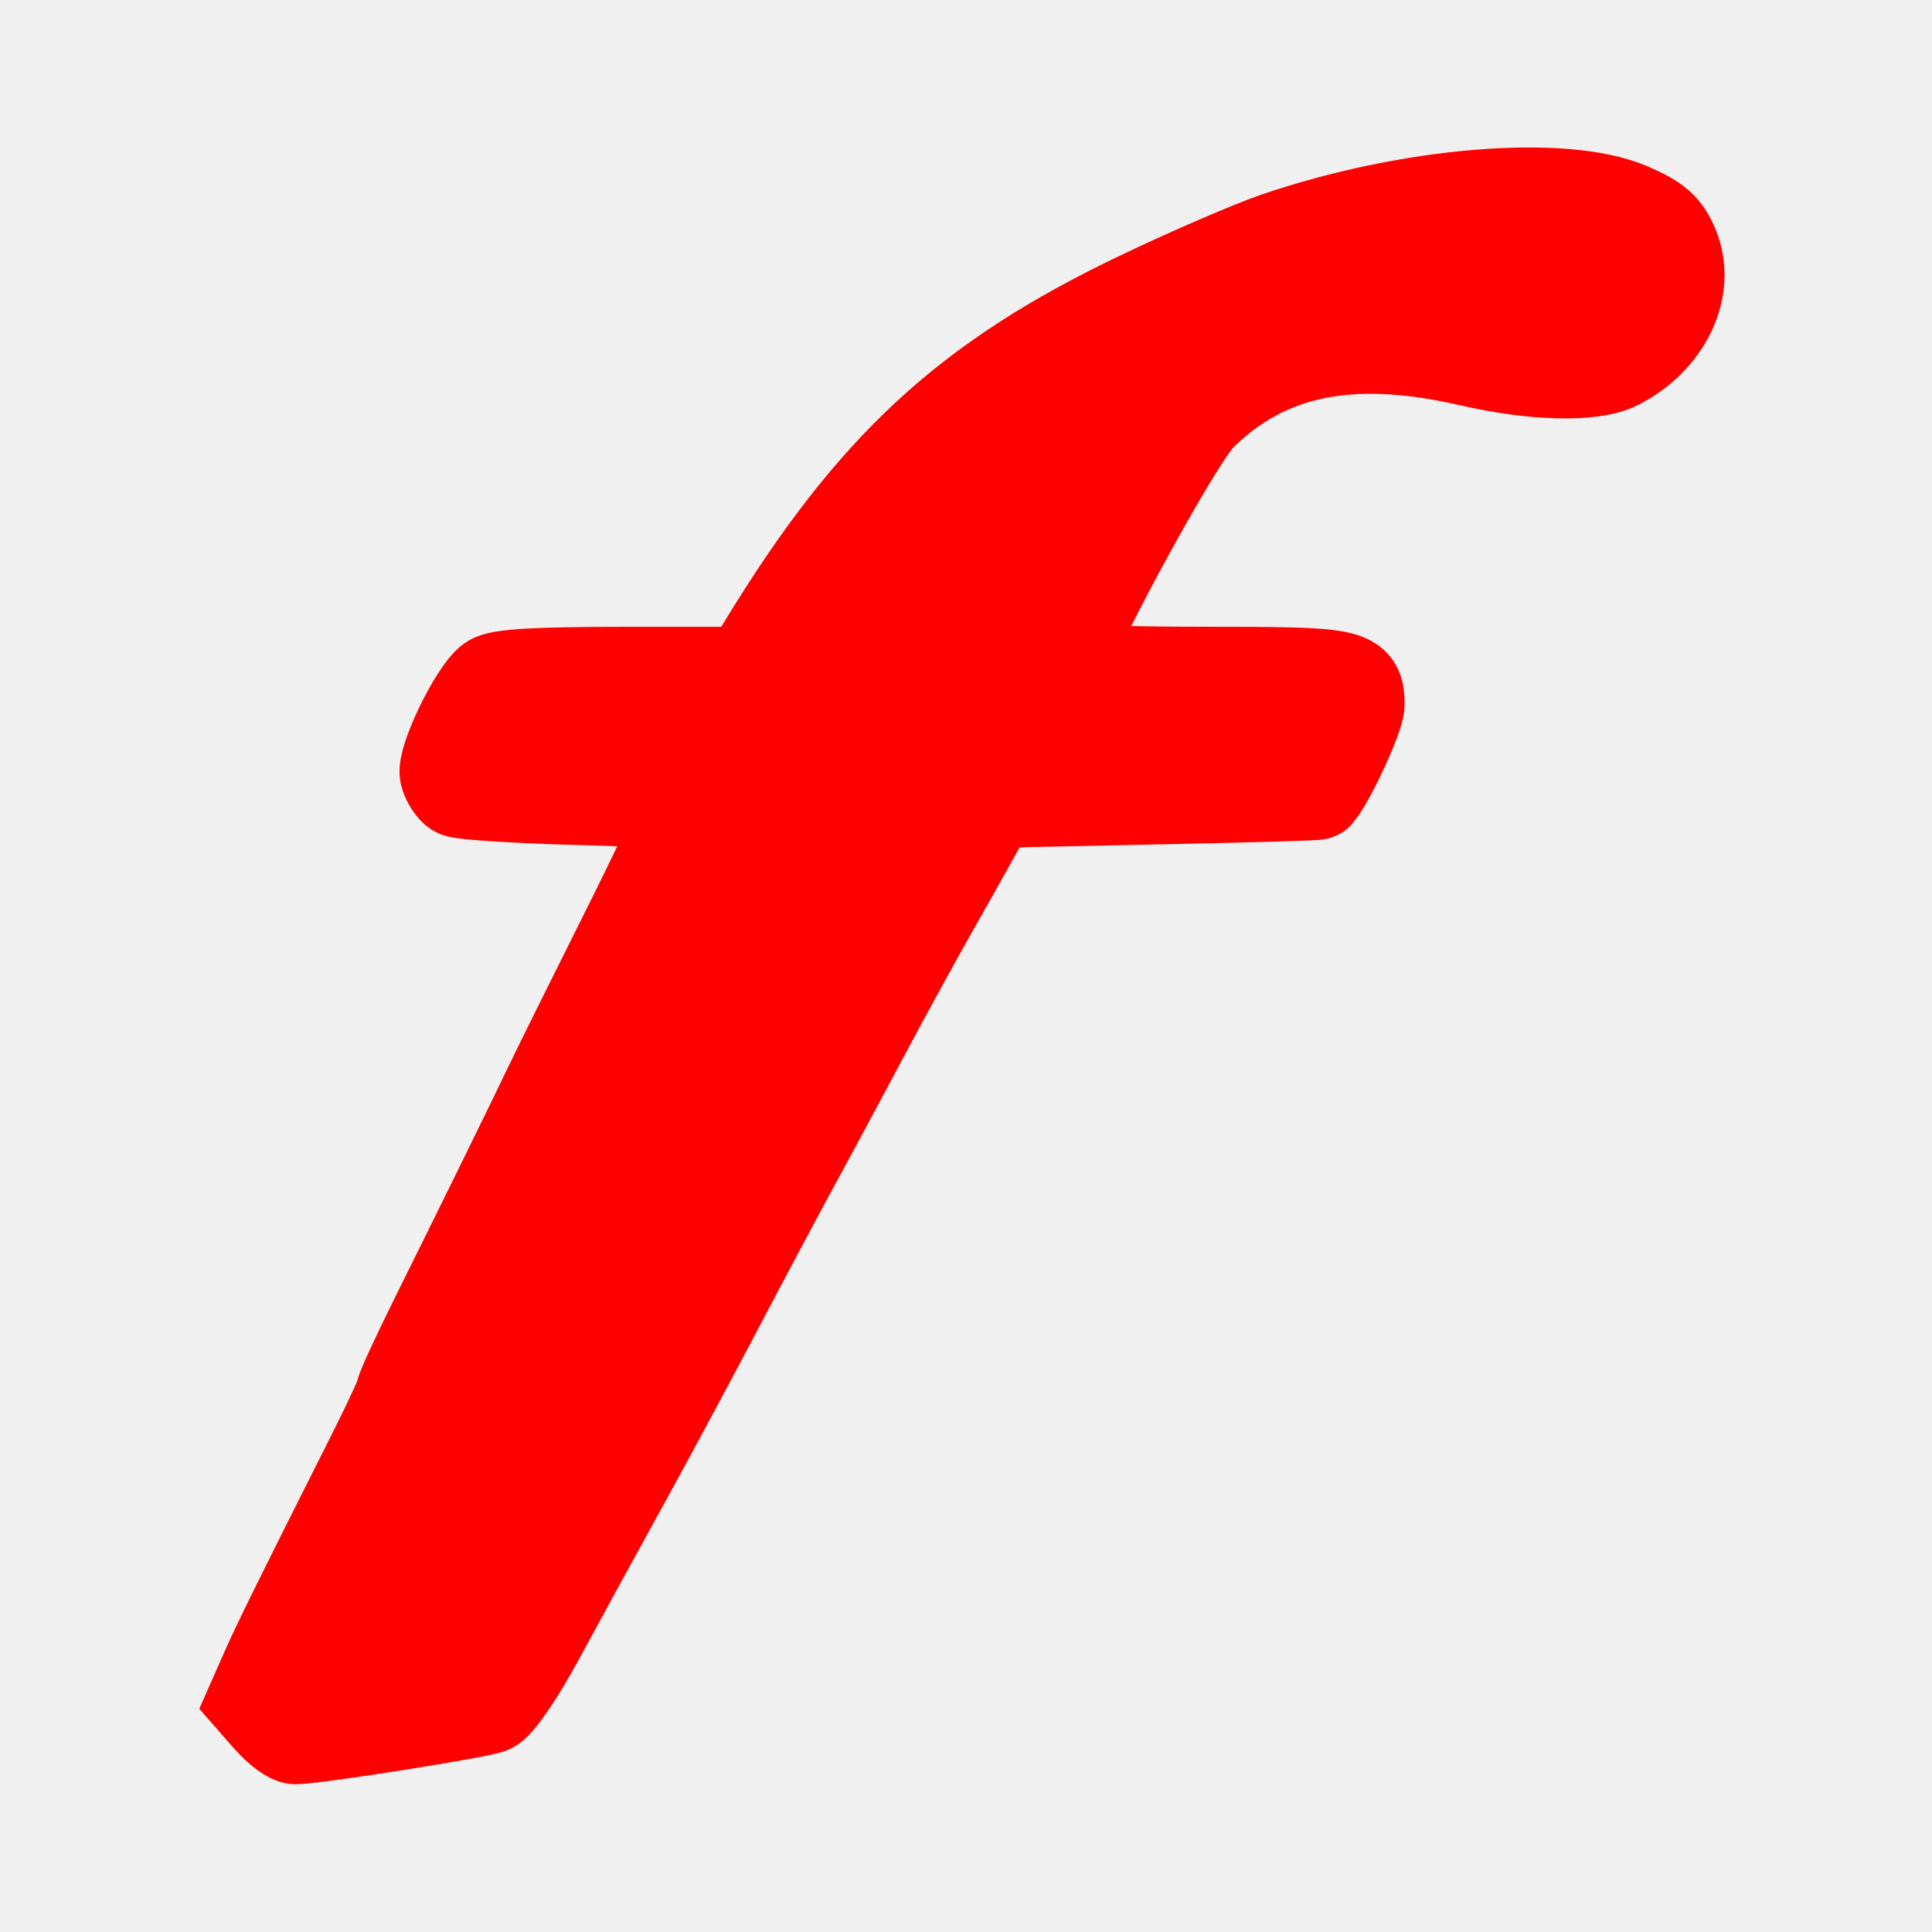
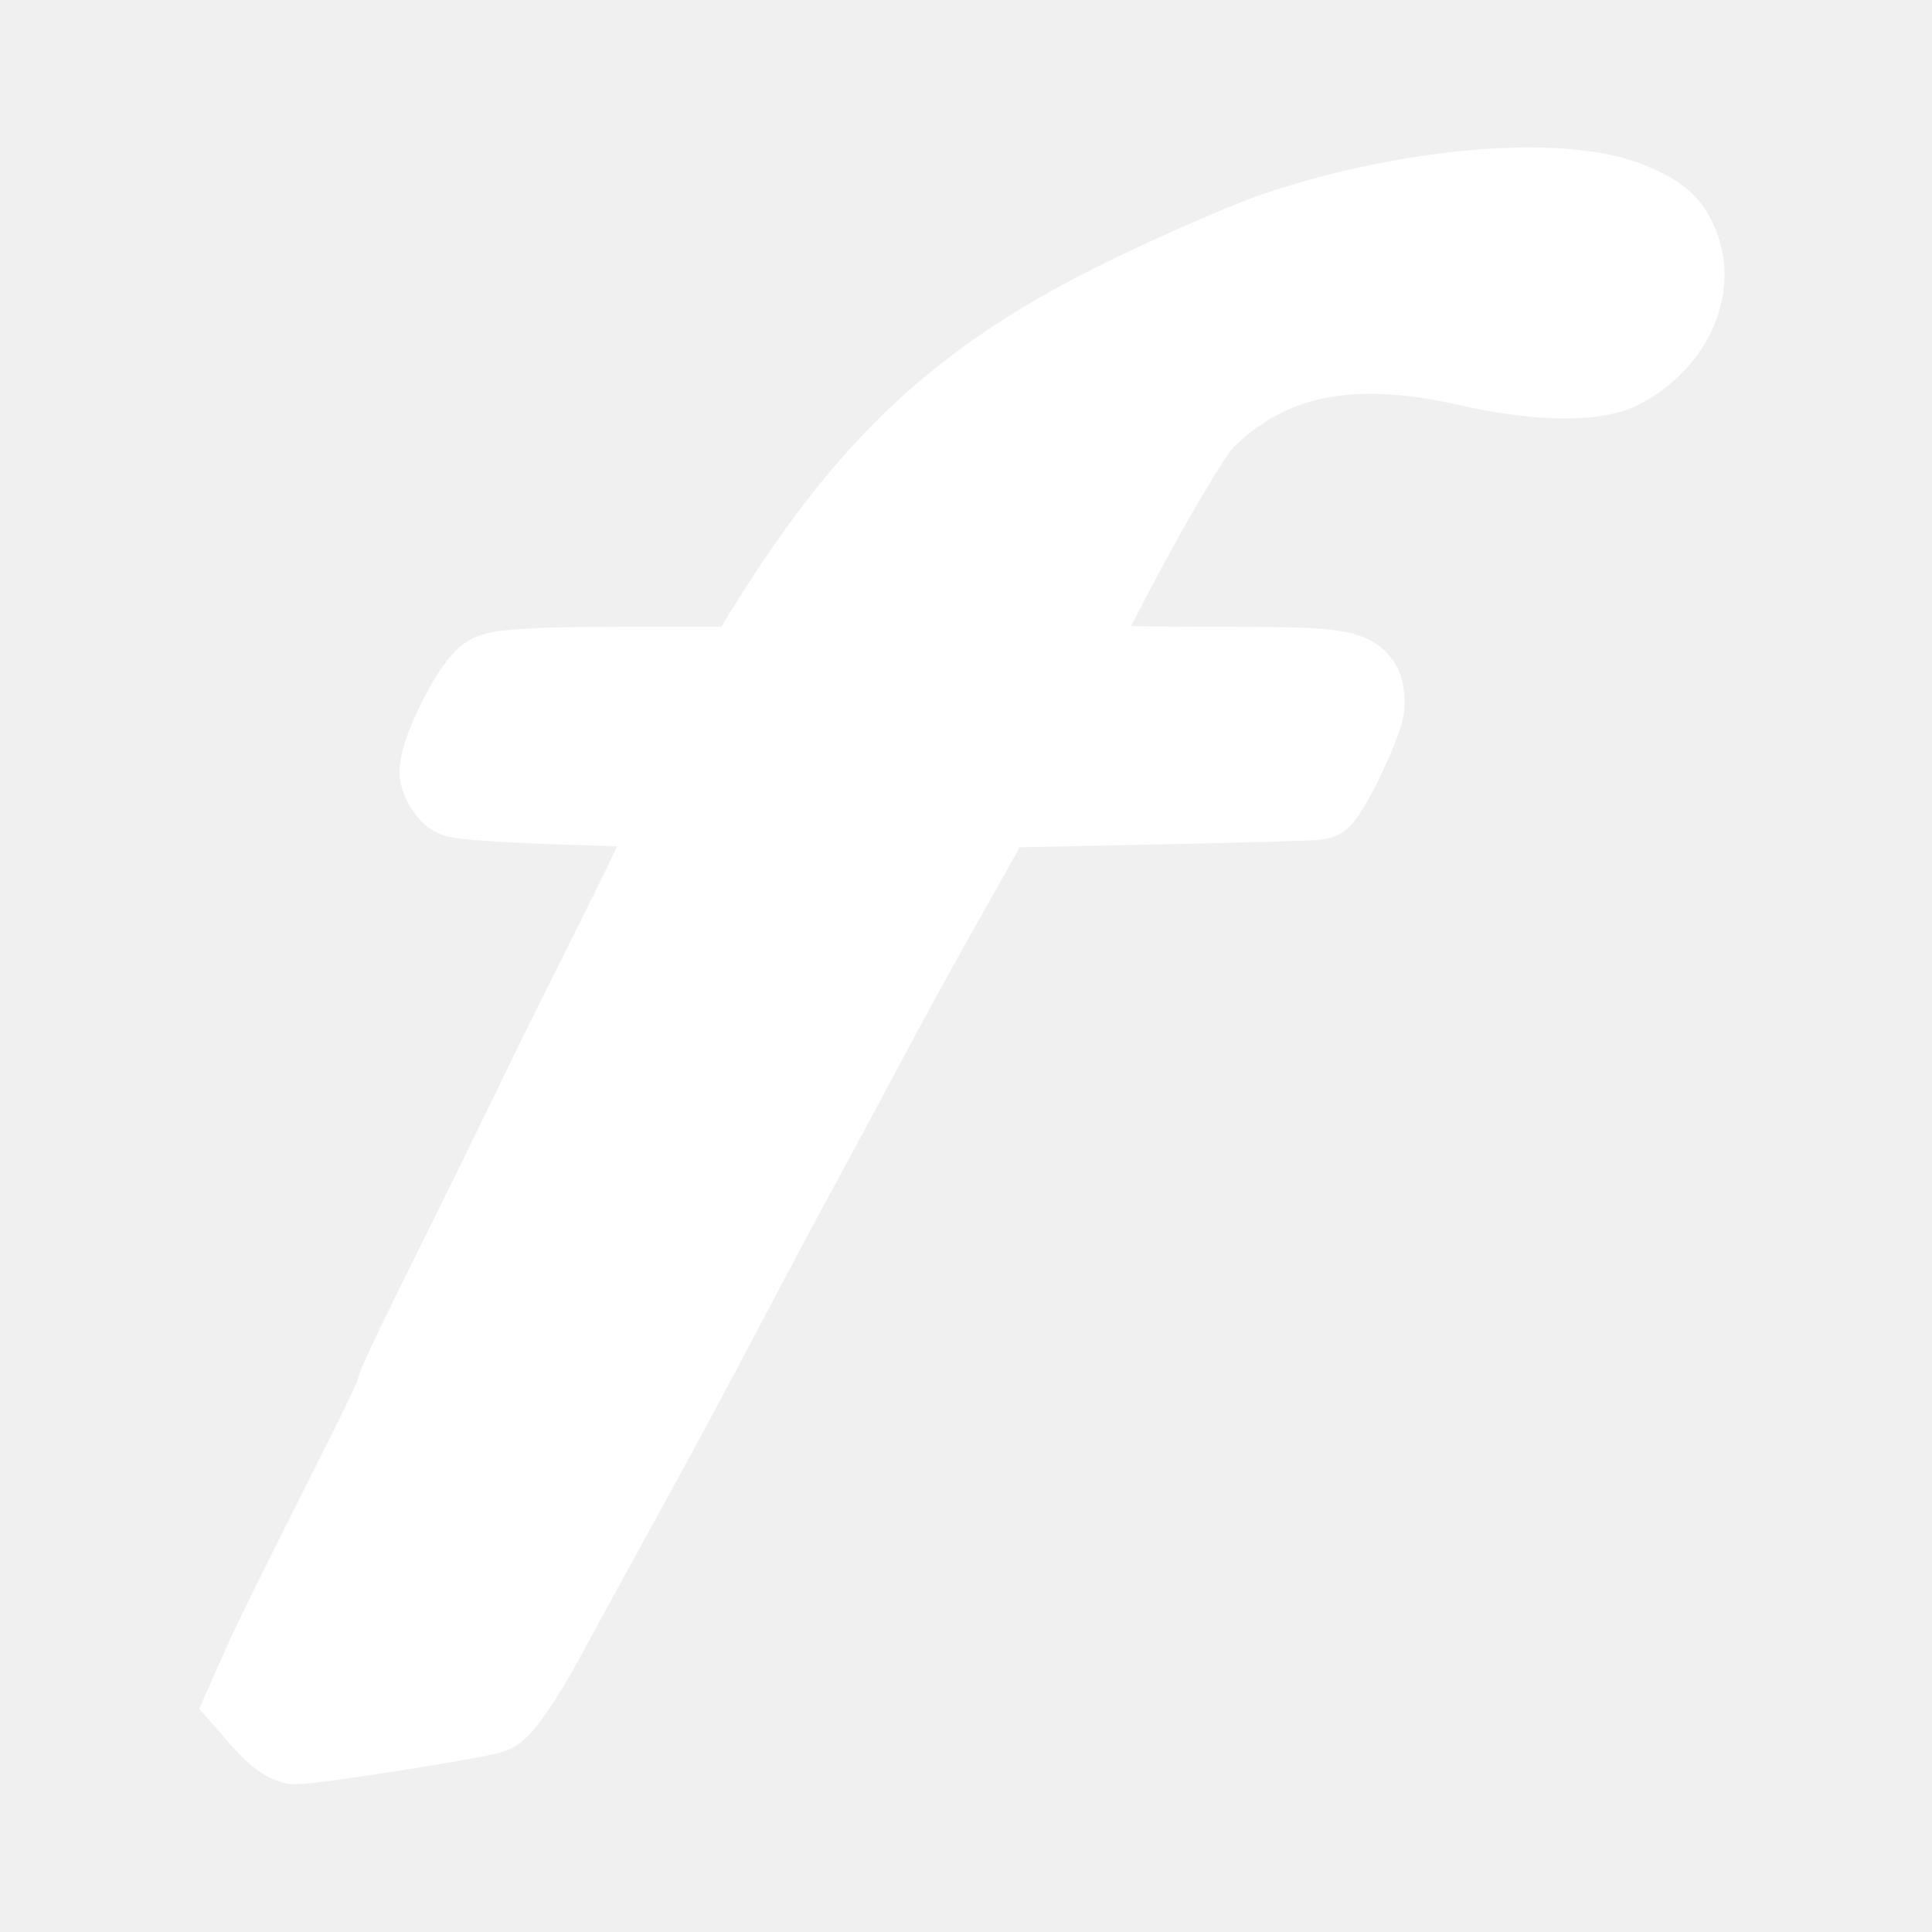
<svg xmlns="http://www.w3.org/2000/svg" width="36" height="36" id="svg2" version="1.1">
  <defs id="defs4" />
  <g id="layer1" transform="translate(163.4366,-1112.542)">
-     <path style="fill:#ff0000;fill-opacity:1;stroke:#ff0000;stroke-width:1.729;stroke-miterlimit:4;stroke-opacity:1;stroke-dasharray:none" d="m -158.403,1144.579 -0.307,-0.351 0.245,-0.554 c 0.23,-0.521 0.646,-1.362 1.971,-3.992 0.306,-0.607 0.556,-1.147 0.556,-1.201 0,-0.054 0.28,-0.66 0.621,-1.348 0.828,-1.666 1.755,-3.554 2.133,-4.343 0.169,-0.353 0.789,-1.604 1.378,-2.78 0.589,-1.176 1.086,-2.226 1.104,-2.334 0.03,-0.176 -0.18,-0.203 -2.026,-0.255 -1.133,-0.032 -2.121,-0.096 -2.197,-0.144 -0.075,-0.049 -0.164,-0.185 -0.197,-0.306 -0.07,-0.258 0.544,-1.527 0.842,-1.739 0.147,-0.106 0.851,-0.146 2.486,-0.146 l 2.282,0 0.33,-0.541 c 2.014,-3.299 3.773,-4.925 6.994,-6.463 0.933,-0.446 2.078,-0.94 2.544,-1.099 2.46,-0.838 5.327,-1.077 6.564,-0.548 0.506,0.217 0.663,0.355 0.812,0.712 0.318,0.767 -0.136,1.717 -1.039,2.171 -0.46,0.232 -1.558,0.203 -2.74,-0.069 -2.219,-0.512 -3.8,-0.189 -5.029,1.028 -0.464,0.46 -2.665,4.538 -2.547,4.721 0.031,0.049 1.214,0.087 2.63,0.087 2.755,0 2.864,0.023 2.864,0.586 0,0.227 -0.545,1.405 -0.766,1.655 -0.011,0.015 -1.38,0.053 -3.041,0.087 l -3.019,0.064 -0.264,0.48 c -0.145,0.264 -0.528,0.947 -0.852,1.517 -0.324,0.571 -0.91,1.641 -1.303,2.379 -0.393,0.738 -0.957,1.789 -1.255,2.334 -0.298,0.546 -0.956,1.78 -1.462,2.743 -0.506,0.963 -1.312,2.46 -1.79,3.326 -0.478,0.867 -1.165,2.121 -1.525,2.787 -0.374,0.691 -0.759,1.253 -0.897,1.308 -0.231,0.093 -3.272,0.573 -3.626,0.573 -0.093,0 -0.307,-0.158 -0.476,-0.351 z" id="path3845-1" />
+     <path style="fill:#ffffff;fill-opacity:1;stroke:#ffffff;stroke-width:1.729;stroke-miterlimit:4;stroke-opacity:1;stroke-dasharray:none" d="m -158.403,1144.579 -0.307,-0.351 0.245,-0.554 c 0.23,-0.521 0.646,-1.362 1.971,-3.992 0.306,-0.607 0.556,-1.147 0.556,-1.201 0,-0.054 0.28,-0.66 0.621,-1.348 0.828,-1.666 1.755,-3.554 2.133,-4.343 0.169,-0.353 0.789,-1.604 1.378,-2.78 0.589,-1.176 1.086,-2.226 1.104,-2.334 0.03,-0.176 -0.18,-0.203 -2.026,-0.255 -1.133,-0.032 -2.121,-0.096 -2.197,-0.144 -0.075,-0.049 -0.164,-0.185 -0.197,-0.306 -0.07,-0.258 0.544,-1.527 0.842,-1.739 0.147,-0.106 0.851,-0.146 2.486,-0.146 l 2.282,0 0.33,-0.541 c 2.014,-3.299 3.773,-4.925 6.994,-6.463 0.933,-0.446 2.078,-0.94 2.544,-1.099 2.46,-0.838 5.327,-1.077 6.564,-0.548 0.506,0.217 0.663,0.355 0.812,0.712 0.318,0.767 -0.136,1.717 -1.039,2.171 -0.46,0.232 -1.558,0.203 -2.74,-0.069 -2.219,-0.512 -3.8,-0.189 -5.029,1.028 -0.464,0.46 -2.665,4.538 -2.547,4.721 0.031,0.049 1.214,0.087 2.63,0.087 2.755,0 2.864,0.023 2.864,0.586 0,0.227 -0.545,1.405 -0.766,1.655 -0.011,0.015 -1.38,0.053 -3.041,0.087 l -3.019,0.064 -0.264,0.48 c -0.145,0.264 -0.528,0.947 -0.852,1.517 -0.324,0.571 -0.91,1.641 -1.303,2.379 -0.393,0.738 -0.957,1.789 -1.255,2.334 -0.298,0.546 -0.956,1.78 -1.462,2.743 -0.506,0.963 -1.312,2.46 -1.79,3.326 -0.478,0.867 -1.165,2.121 -1.525,2.787 -0.374,0.691 -0.759,1.253 -0.897,1.308 -0.231,0.093 -3.272,0.573 -3.626,0.573 -0.093,0 -0.307,-0.158 -0.476,-0.351 z" id="path3845-1" />
  </g>
</svg>
